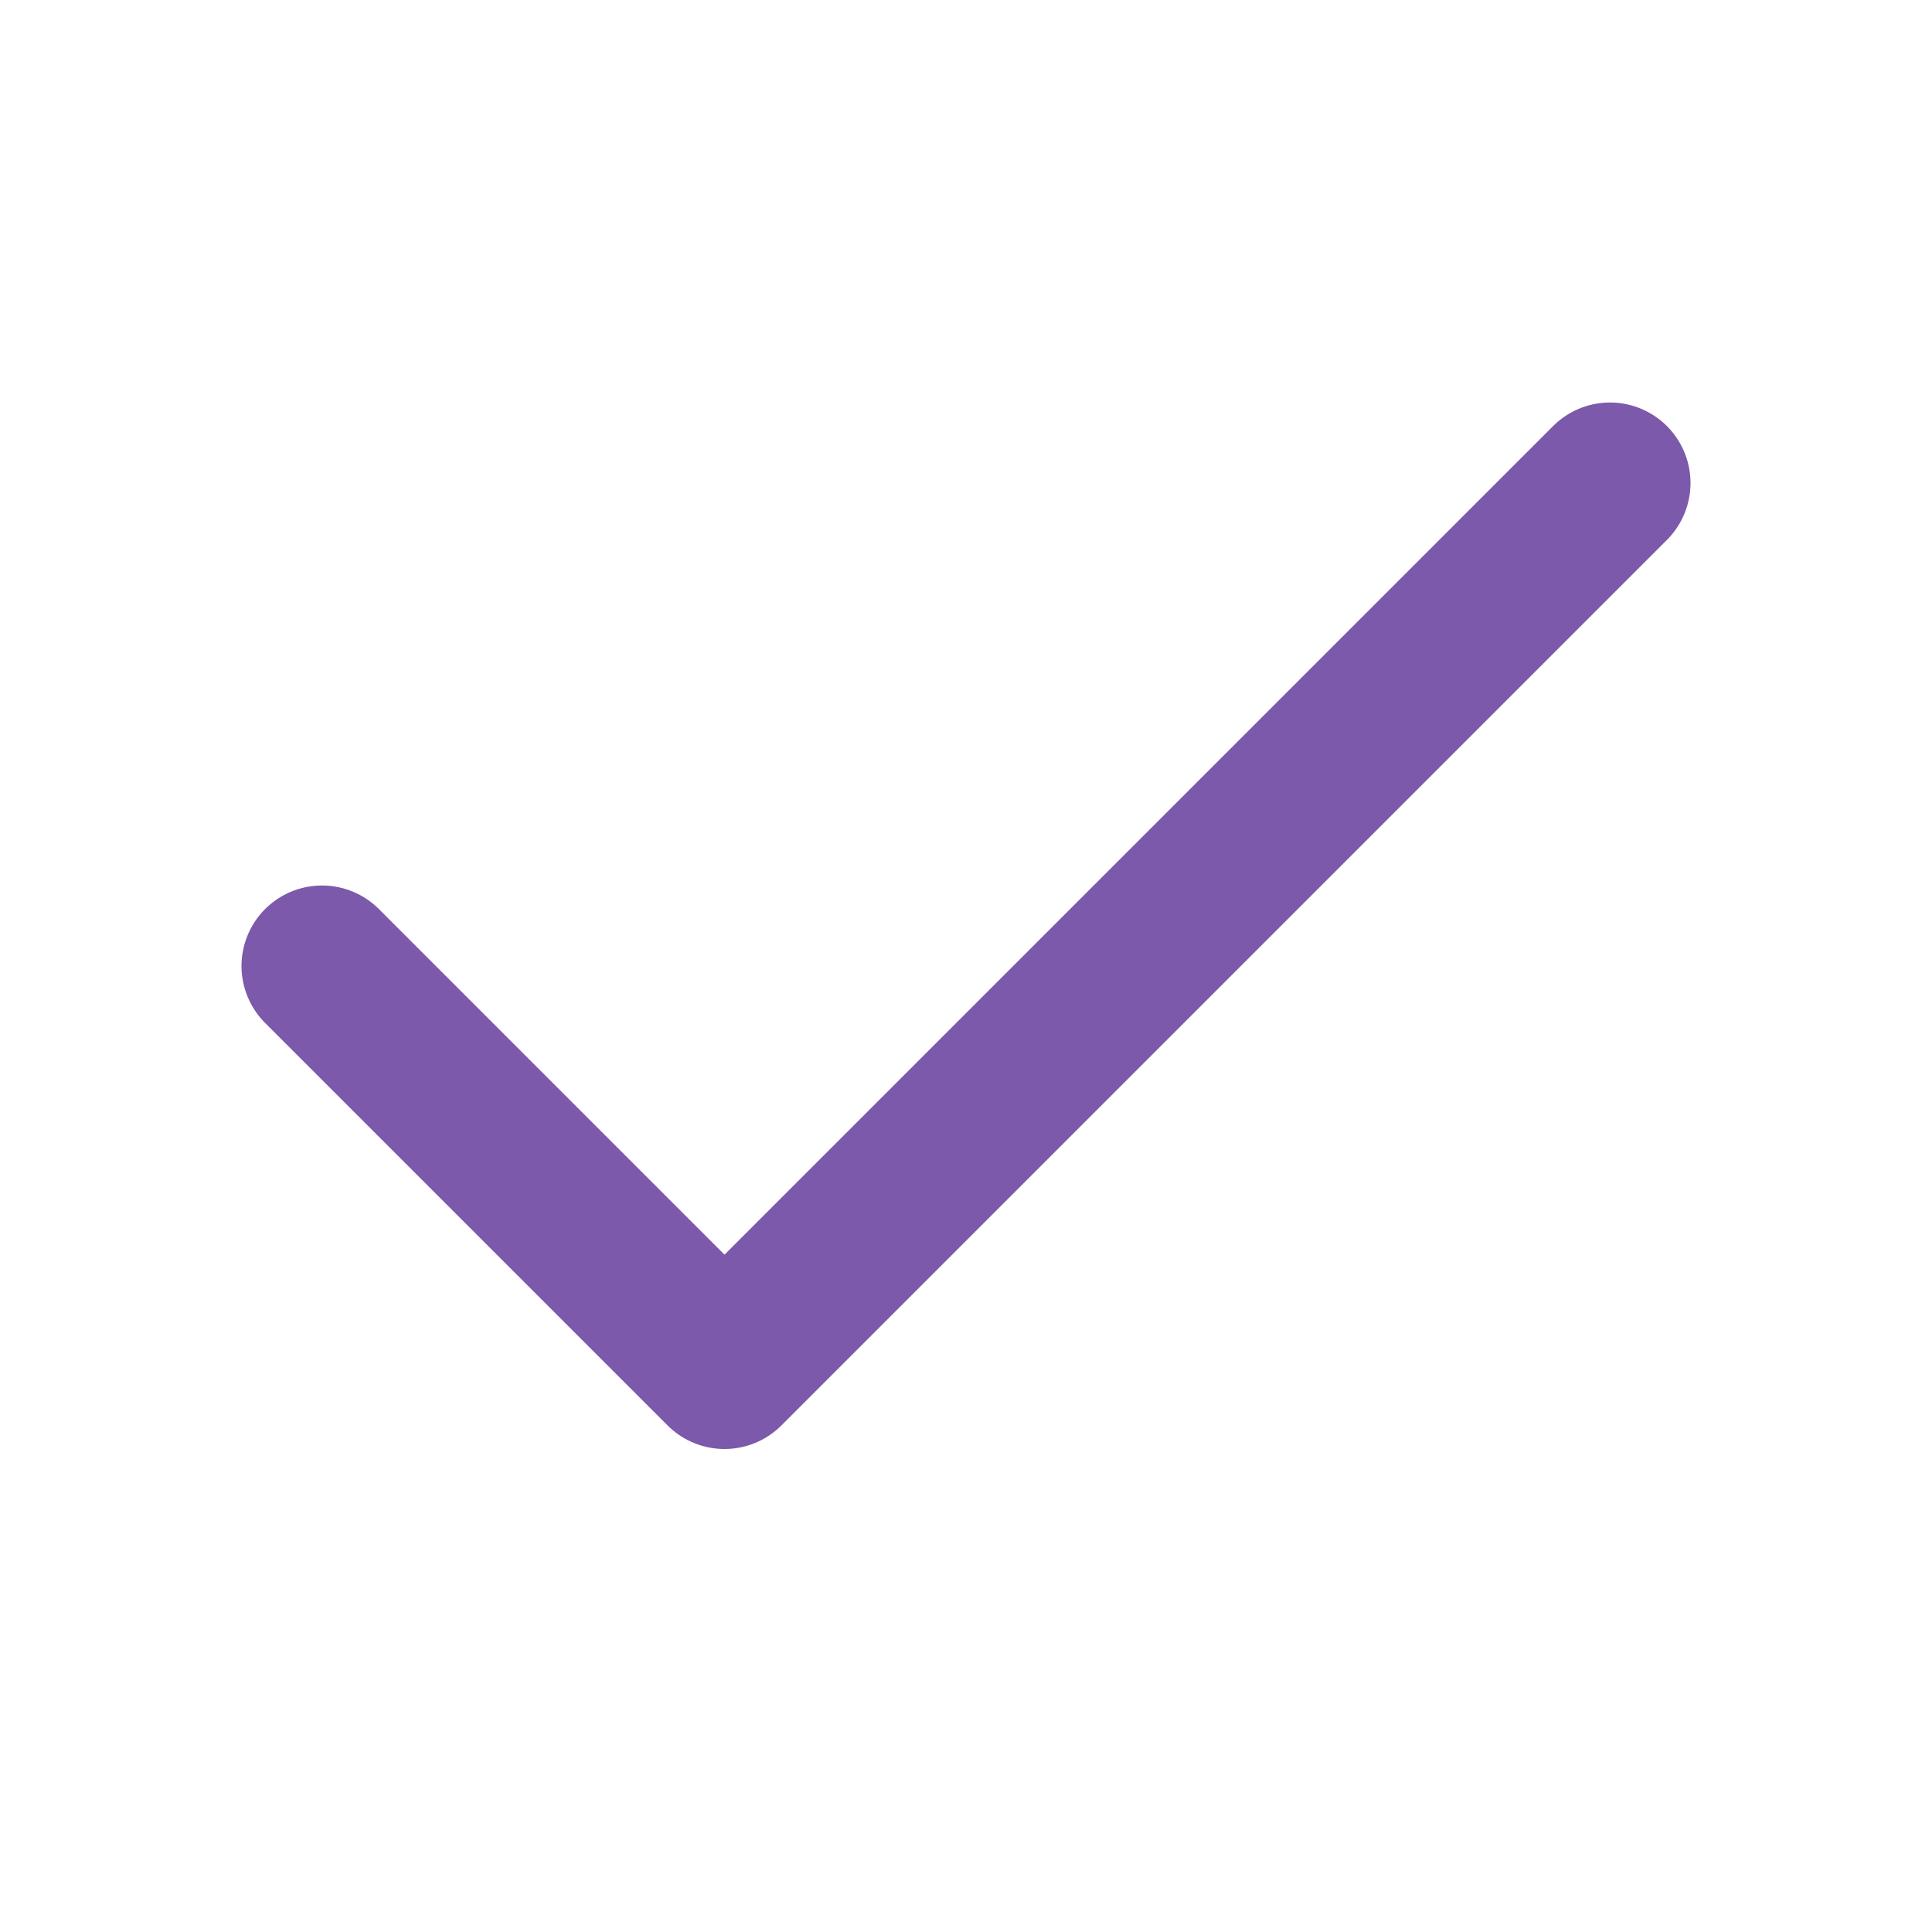
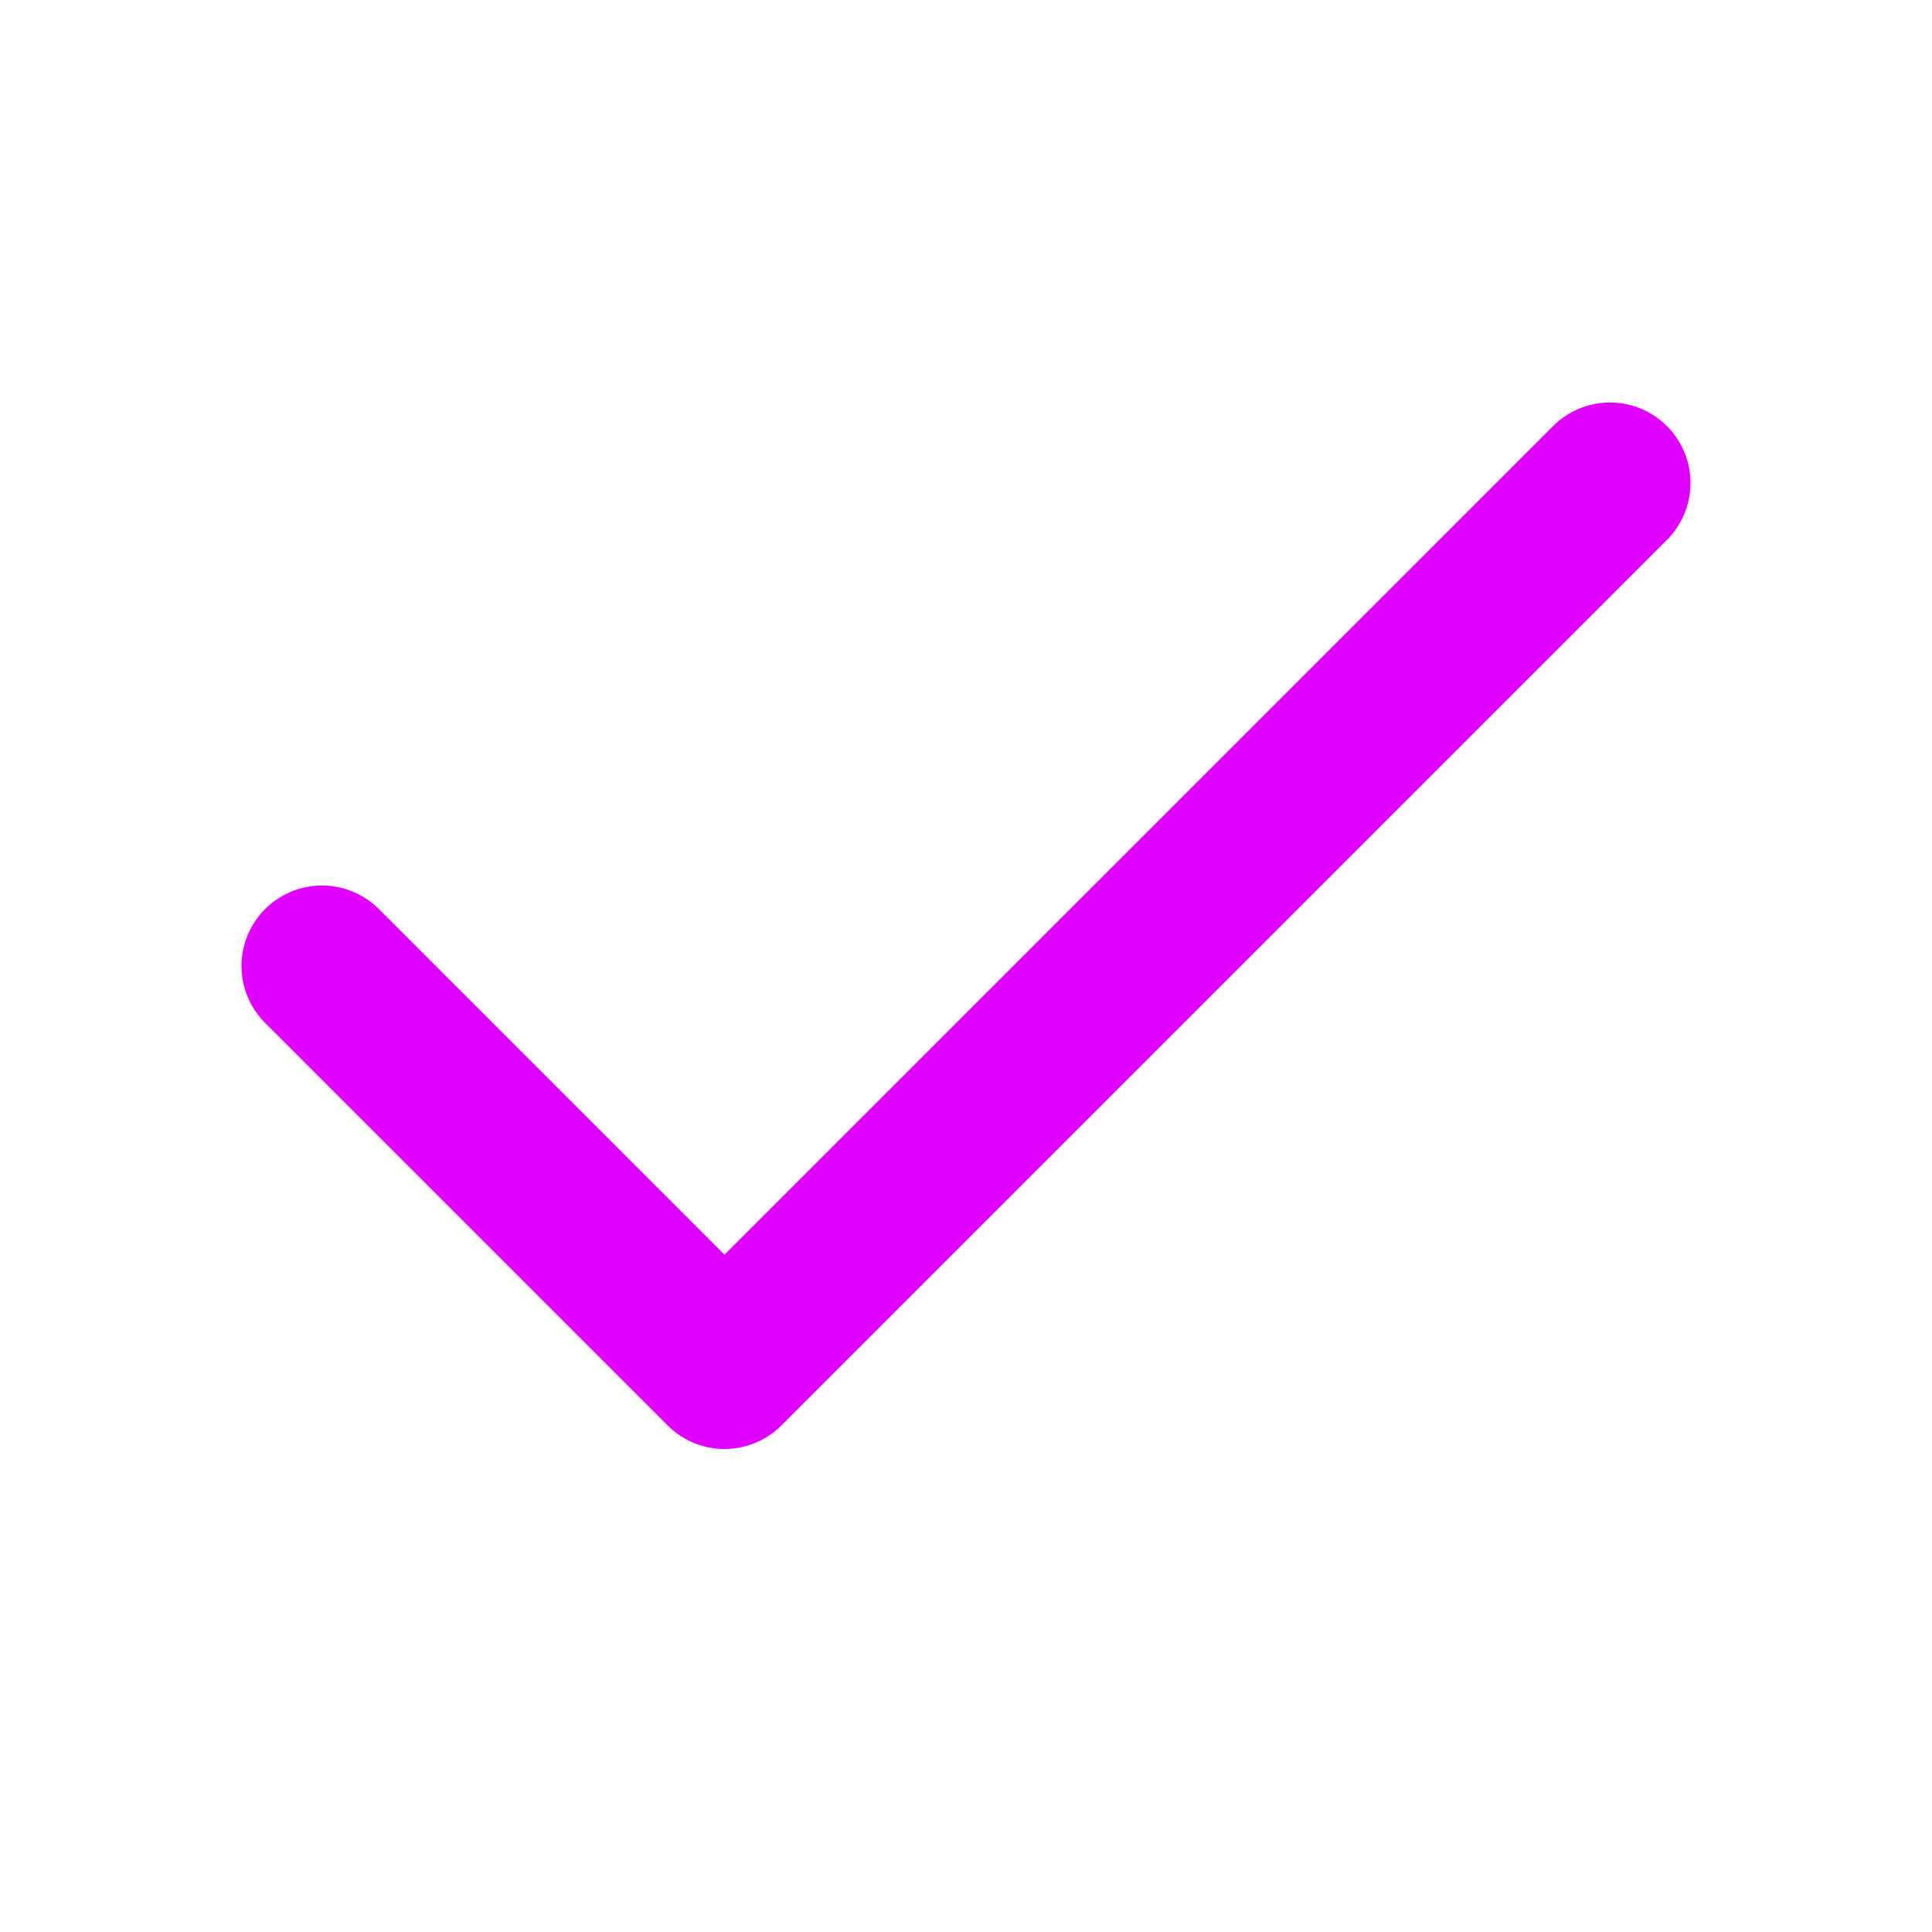
- <svg xmlns="http://www.w3.org/2000/svg" width="24" height="24" viewBox="0 0 24 24" fill="none" stroke="#7c59aa" stroke-width="2" stroke-linecap="round" stroke-linejoin="round" class="lucide lucide-check">
+ <svg xmlns="http://www.w3.org/2000/svg" width="24" height="24" viewBox="0 0 24 24" fill="none" stroke="#e100ff" stroke-width="2" stroke-linecap="round" stroke-linejoin="round" class="lucide lucide-check">
  <path d="M20 6 9 17l-5-5" />
</svg>
